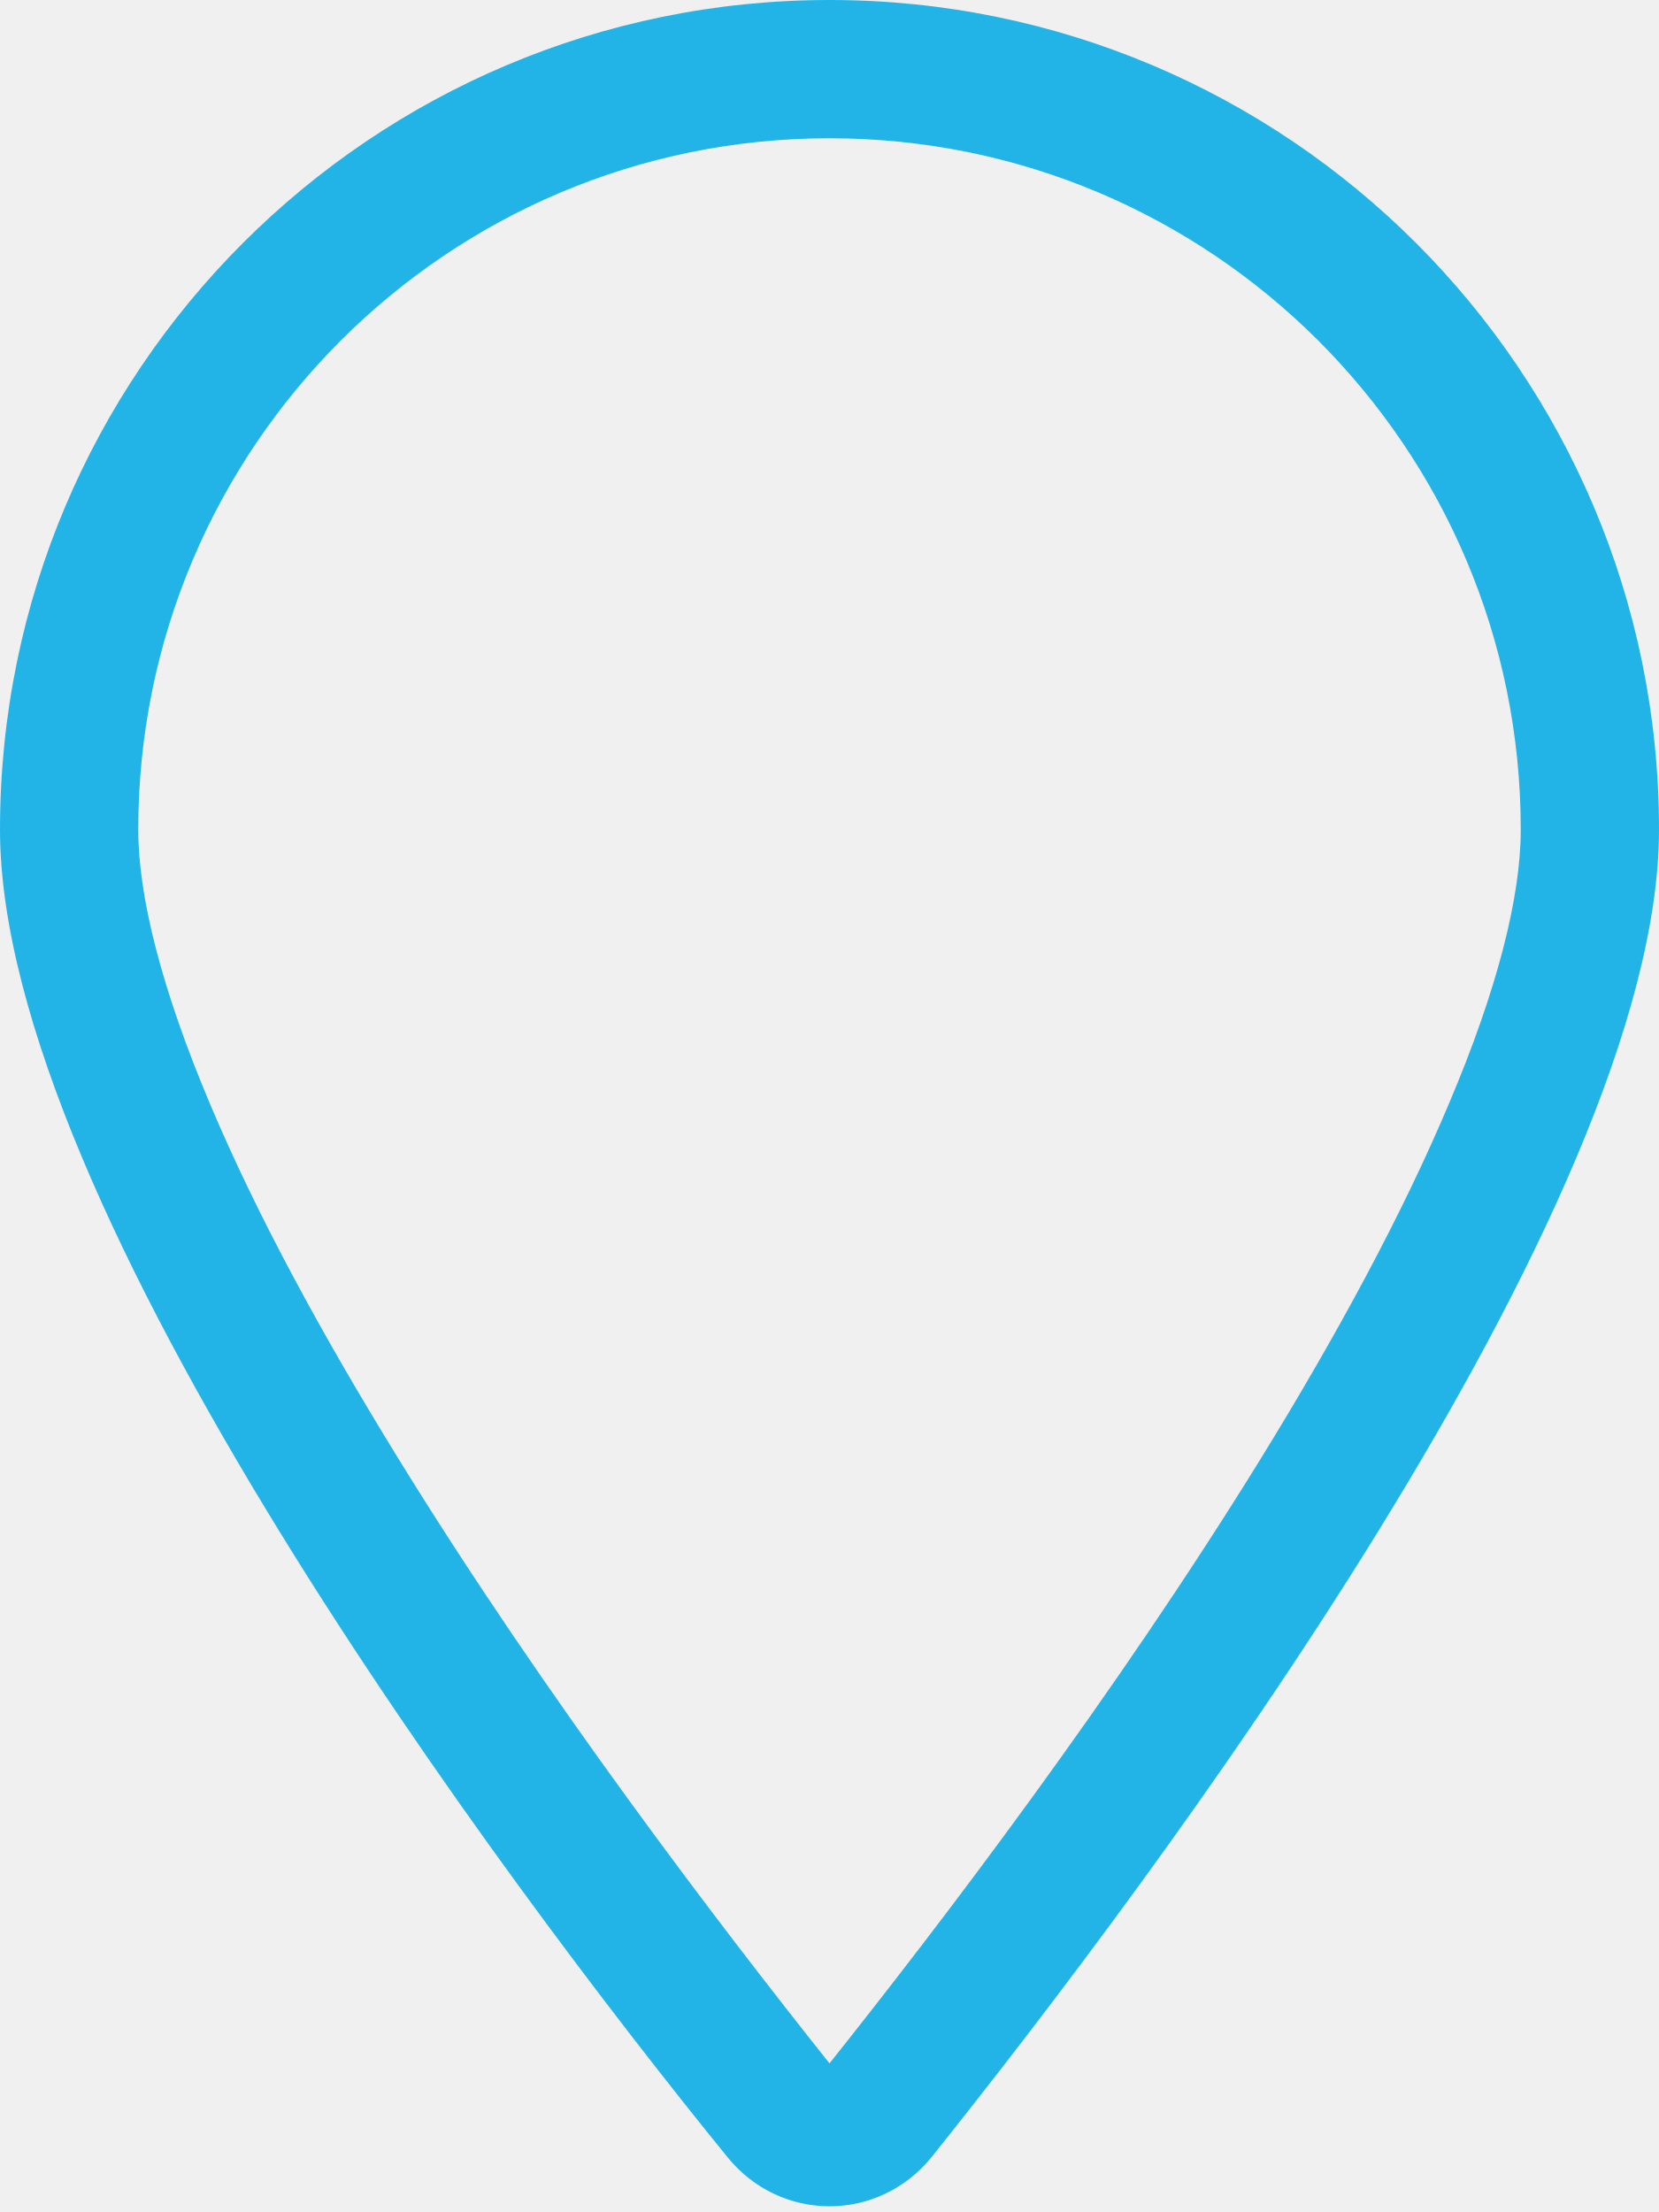
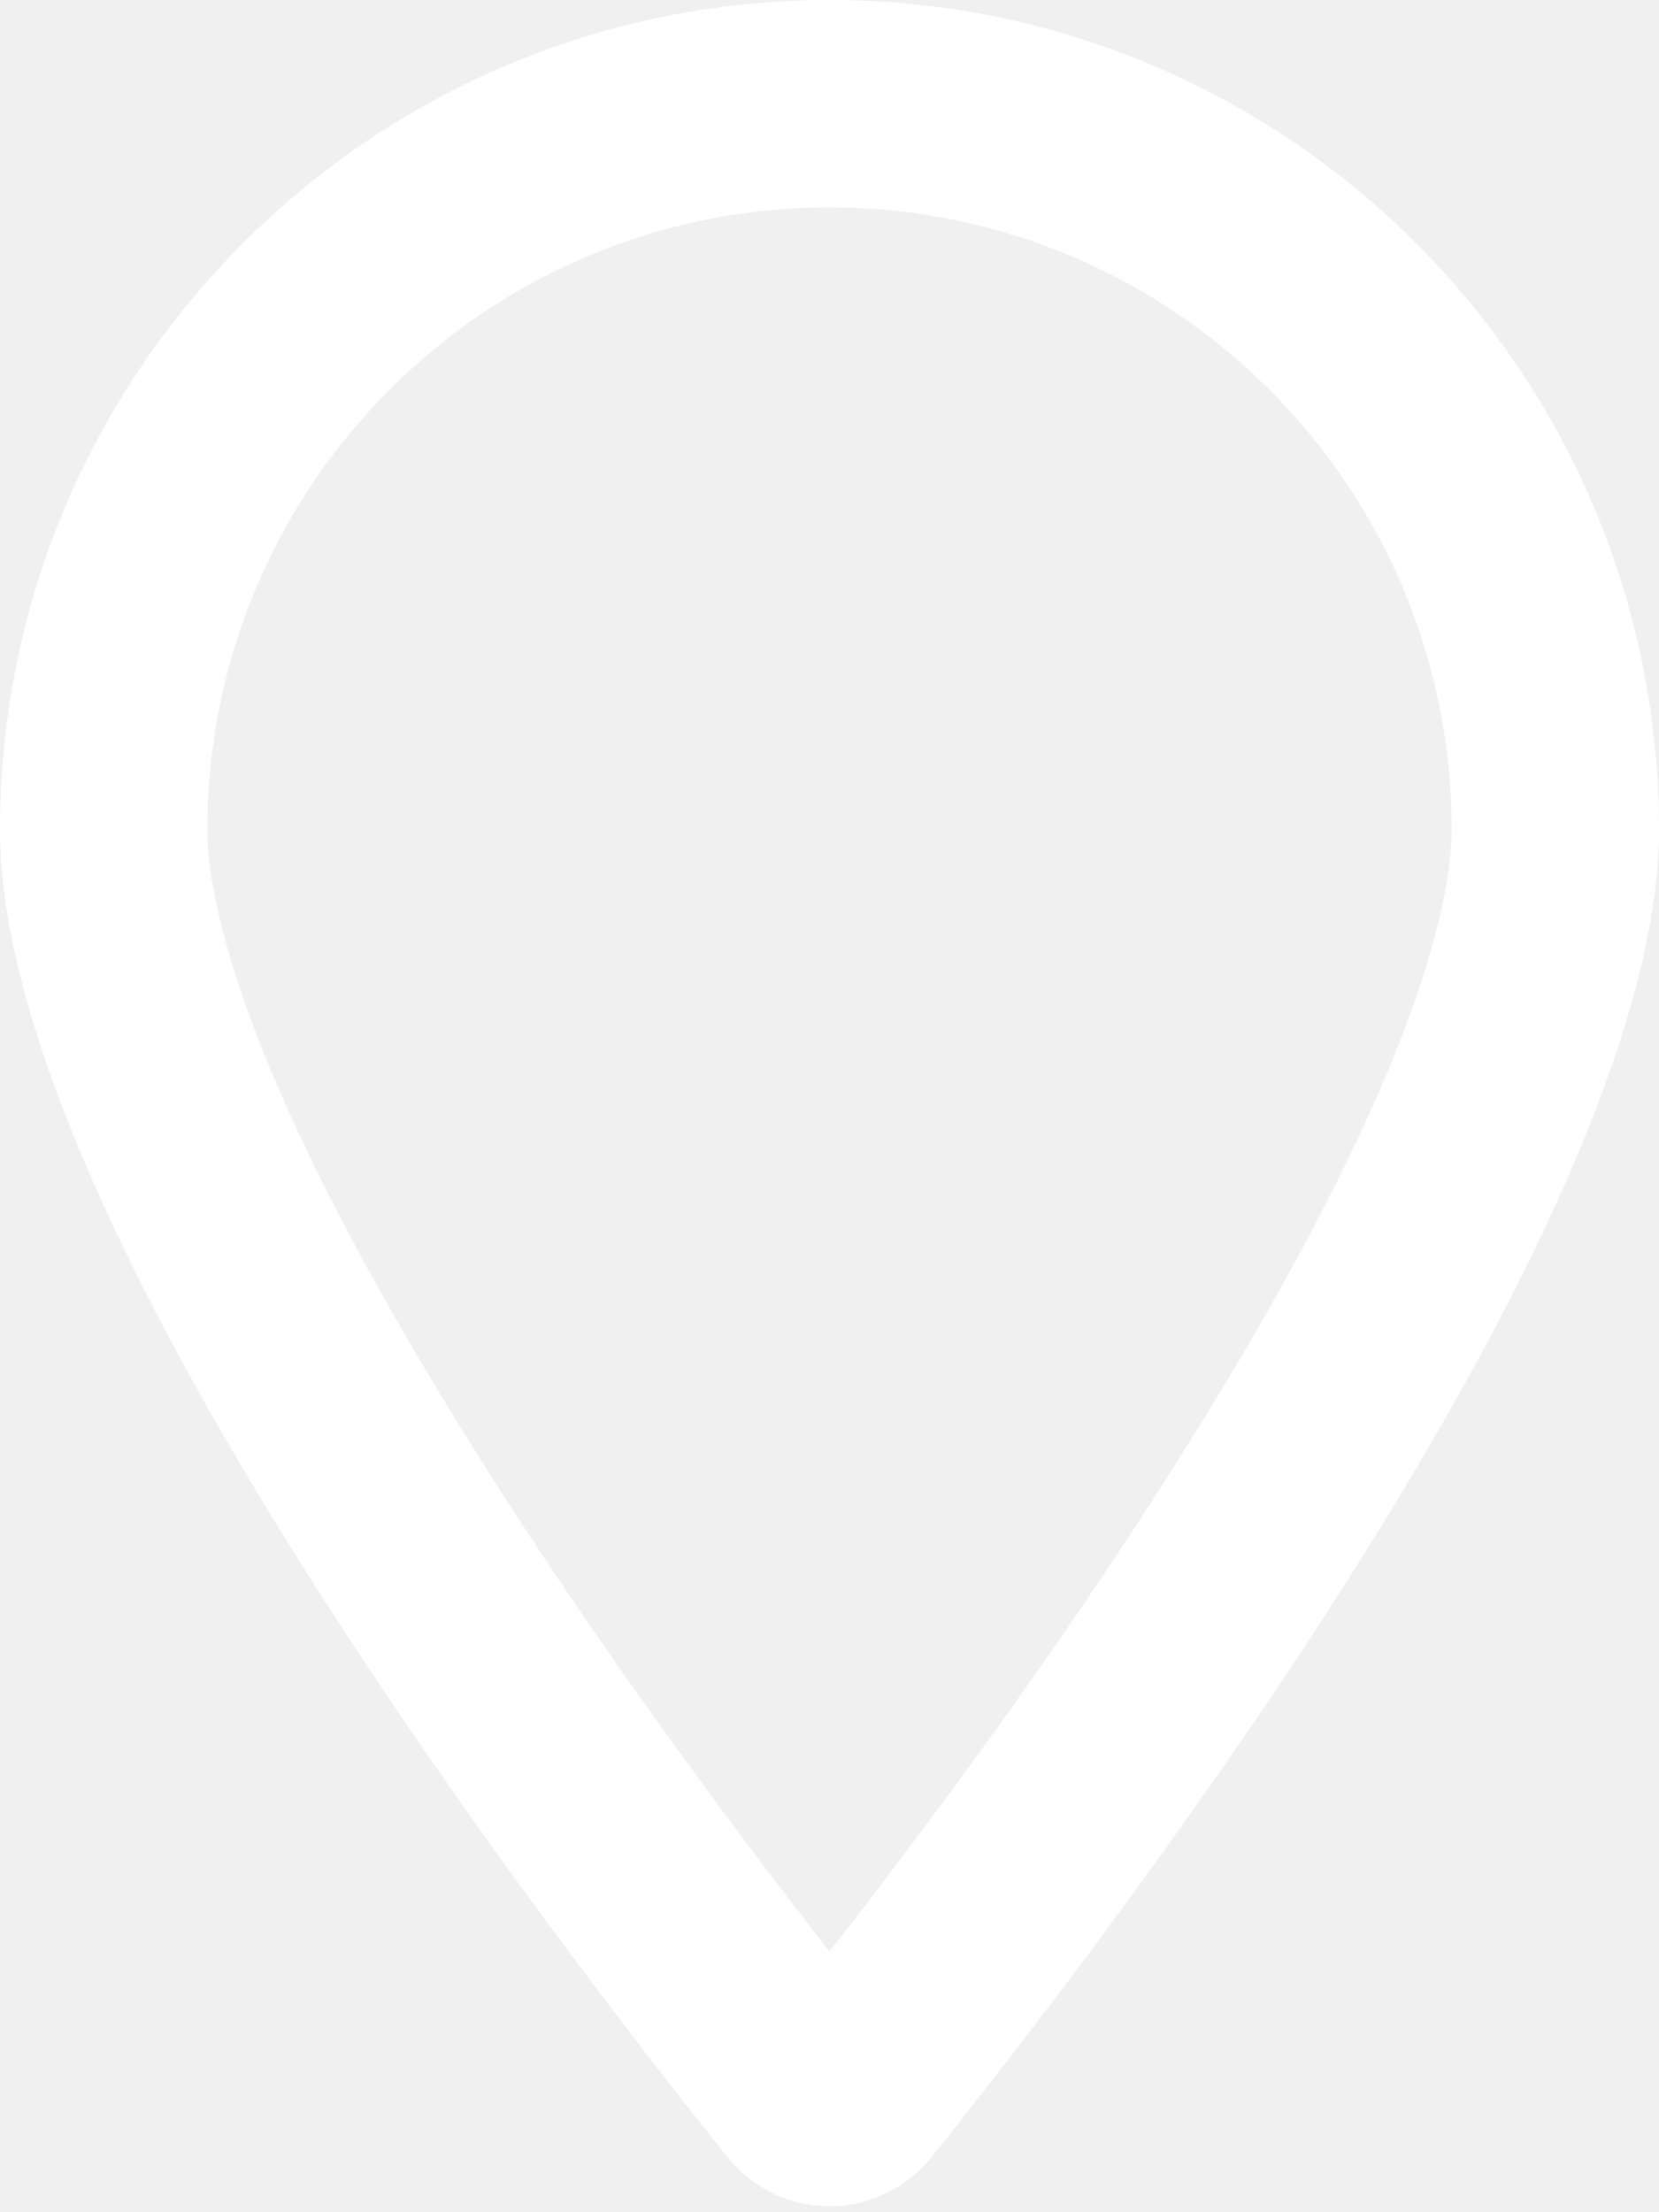
<svg xmlns="http://www.w3.org/2000/svg" viewBox="0 0 384 512">
-   <path d="M168.3 499.2C116.1 435 0 279.4 0 192C0 85.96 85.96 0 192 0C298 0 384 85.96 384 192C384 279.4 267 435 215.7 499.2C203.4 514.5 180.6 514.5 168.3 499.2H168.3zM335.4 255.4C346.6 229 352 207.6 352 192C352 103.6 280.4 32 192 32C103.6 32 32 103.6 32 192C32 207.6 37.43 229 48.56 255.4C59.47 281.3 74.8 309.4 92.14 337.5C126.2 392.8 166.6 445.7 192 477.6C217.4 445.7 257.8 392.8 291.9 337.5C309.2 309.4 324.5 281.3 335.4 255.4z" fill="#23b4e7" />
+   <path d="M320.7 249.2c-10.5 24.8-25.4 52.2-42.5 79.9C249.8 375.3 216.8 420 192 451.7c-24.8-31.8-57.8-76.4-86.2-122.6c-17.1-27.7-32-55.1-42.5-79.9C52.5 223.6 48 204.4 48 192c0-79.5 64.5-144 144-144s144 64.5 144 144c0 12.4-4.5 31.6-15.3 57.2zm-105 250C267 435 384 279.4 384 192C384 86 298 0 192 0S0 86 0 192c0 87.4 117 243 168.3 307.2c12.3 15.3 35.1 15.3 47.4 0z" fill="#fff" />
</svg>
